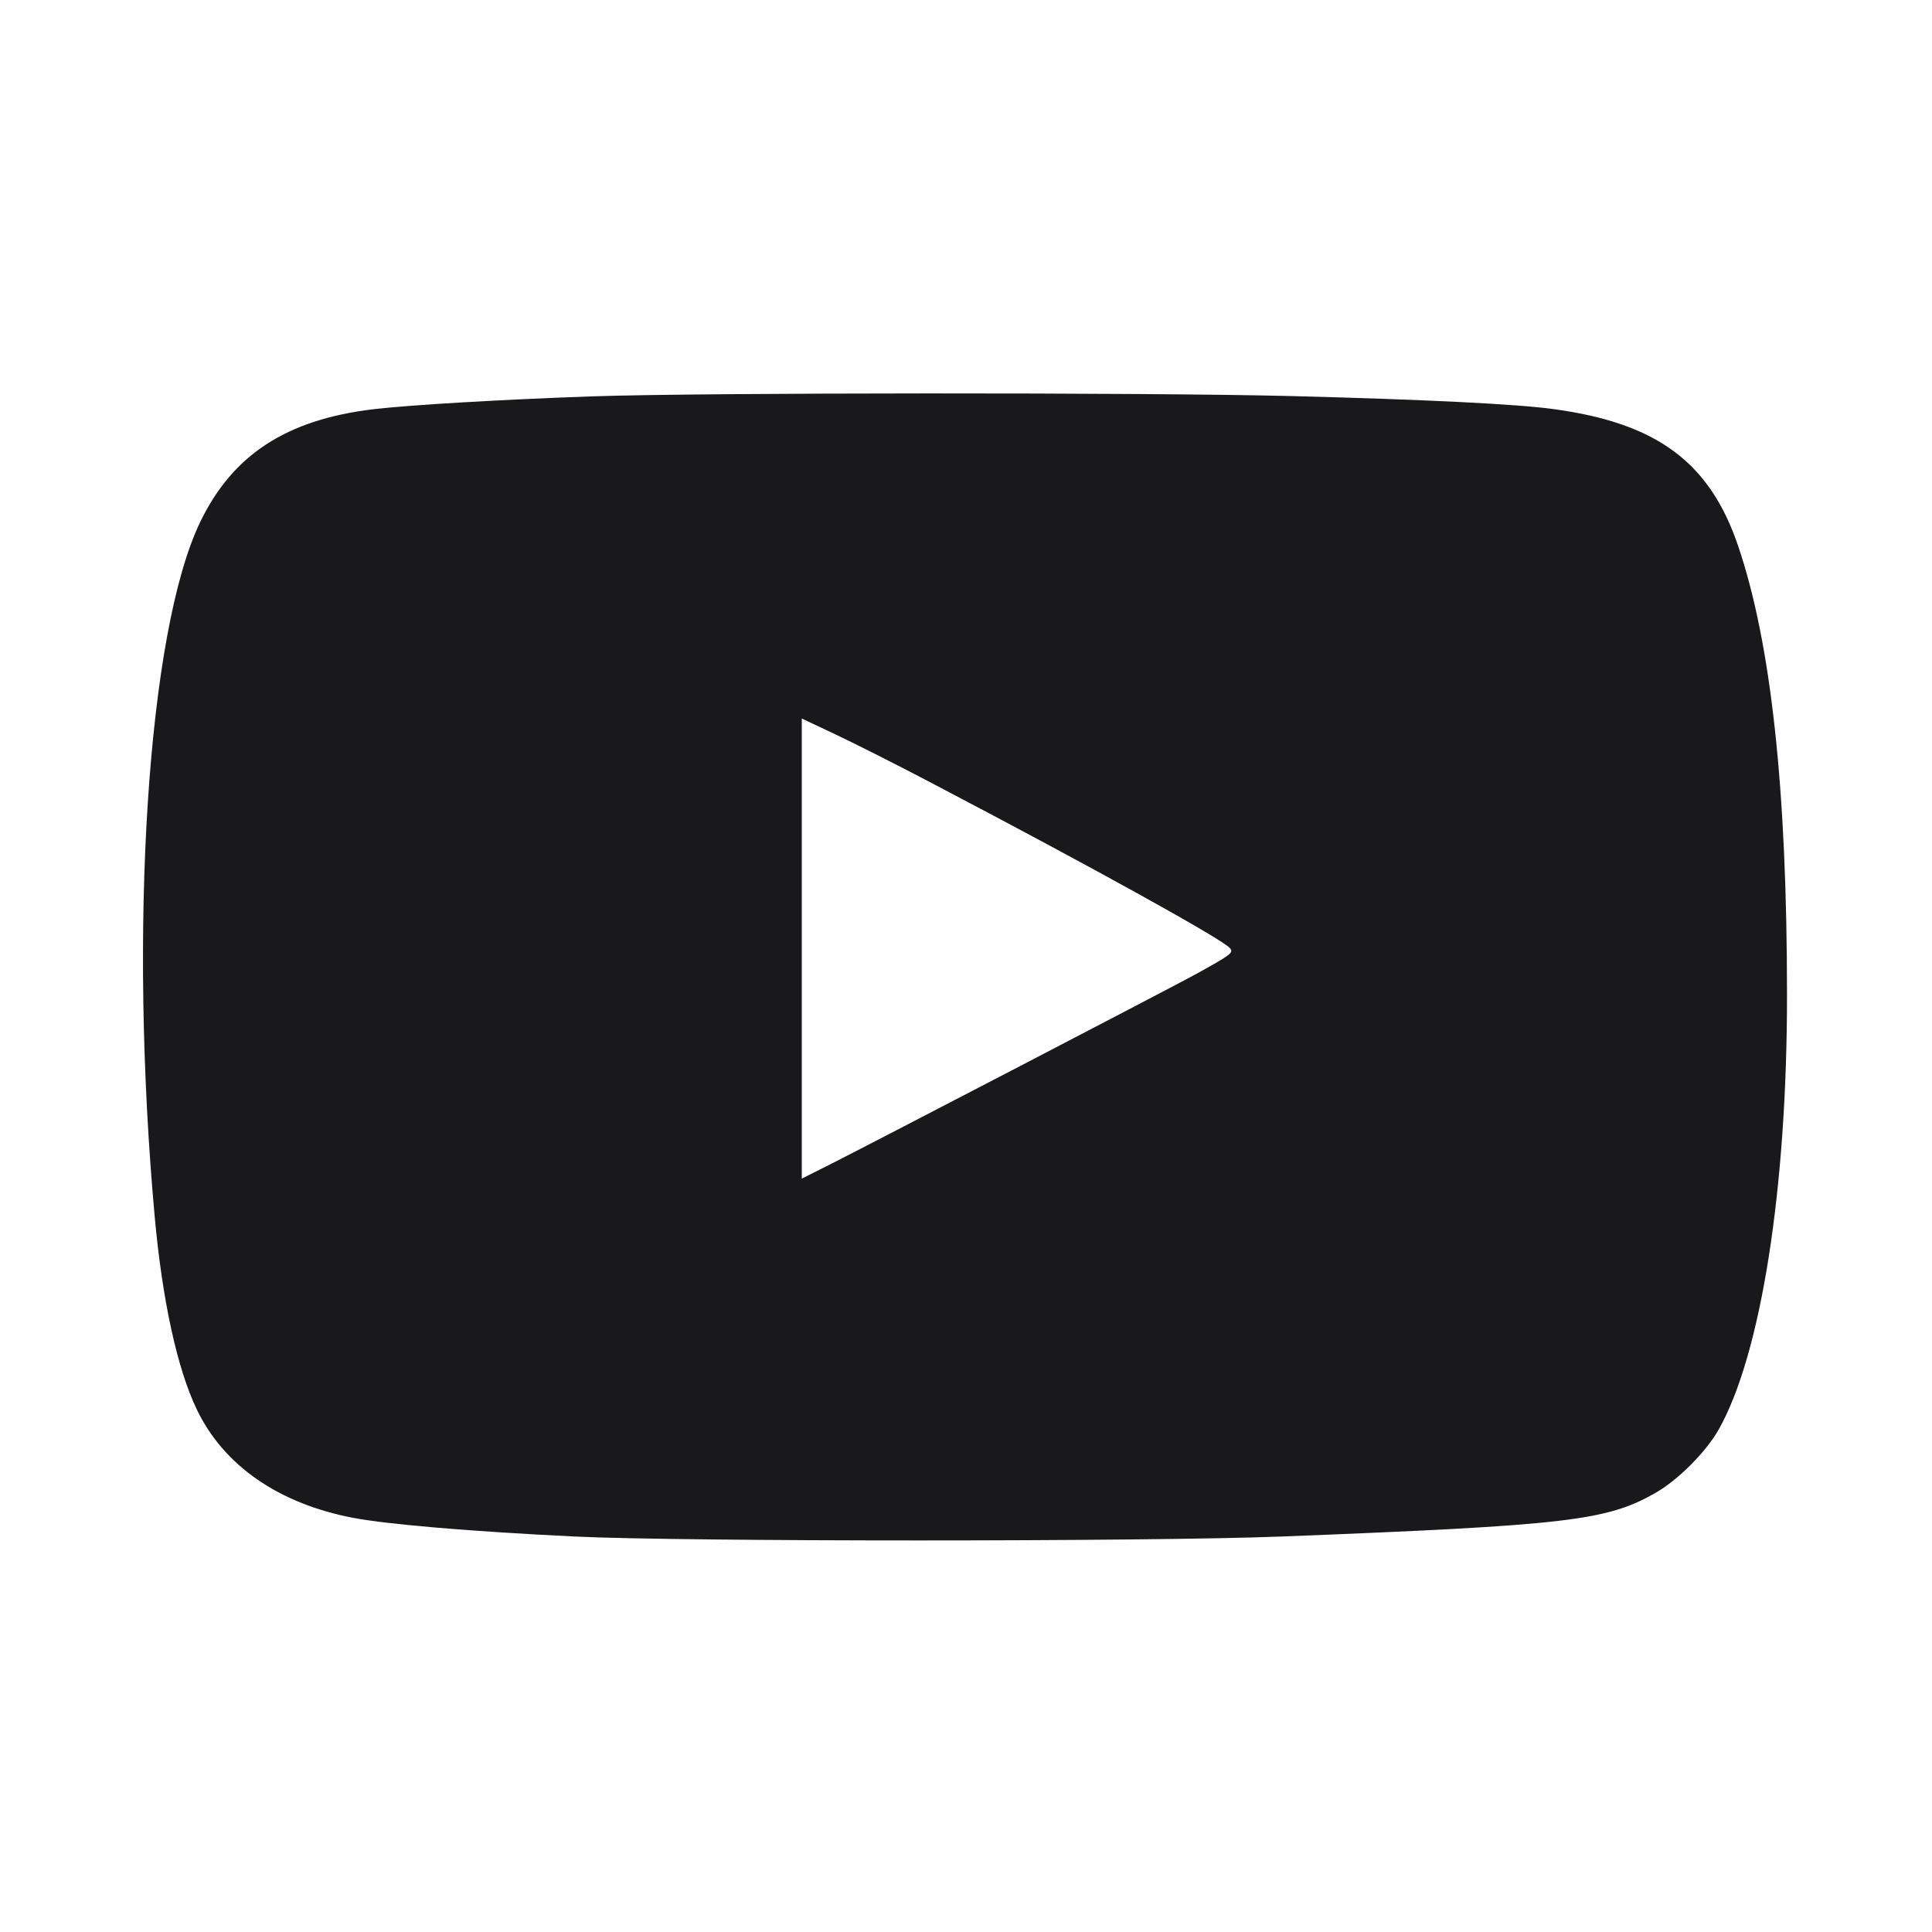
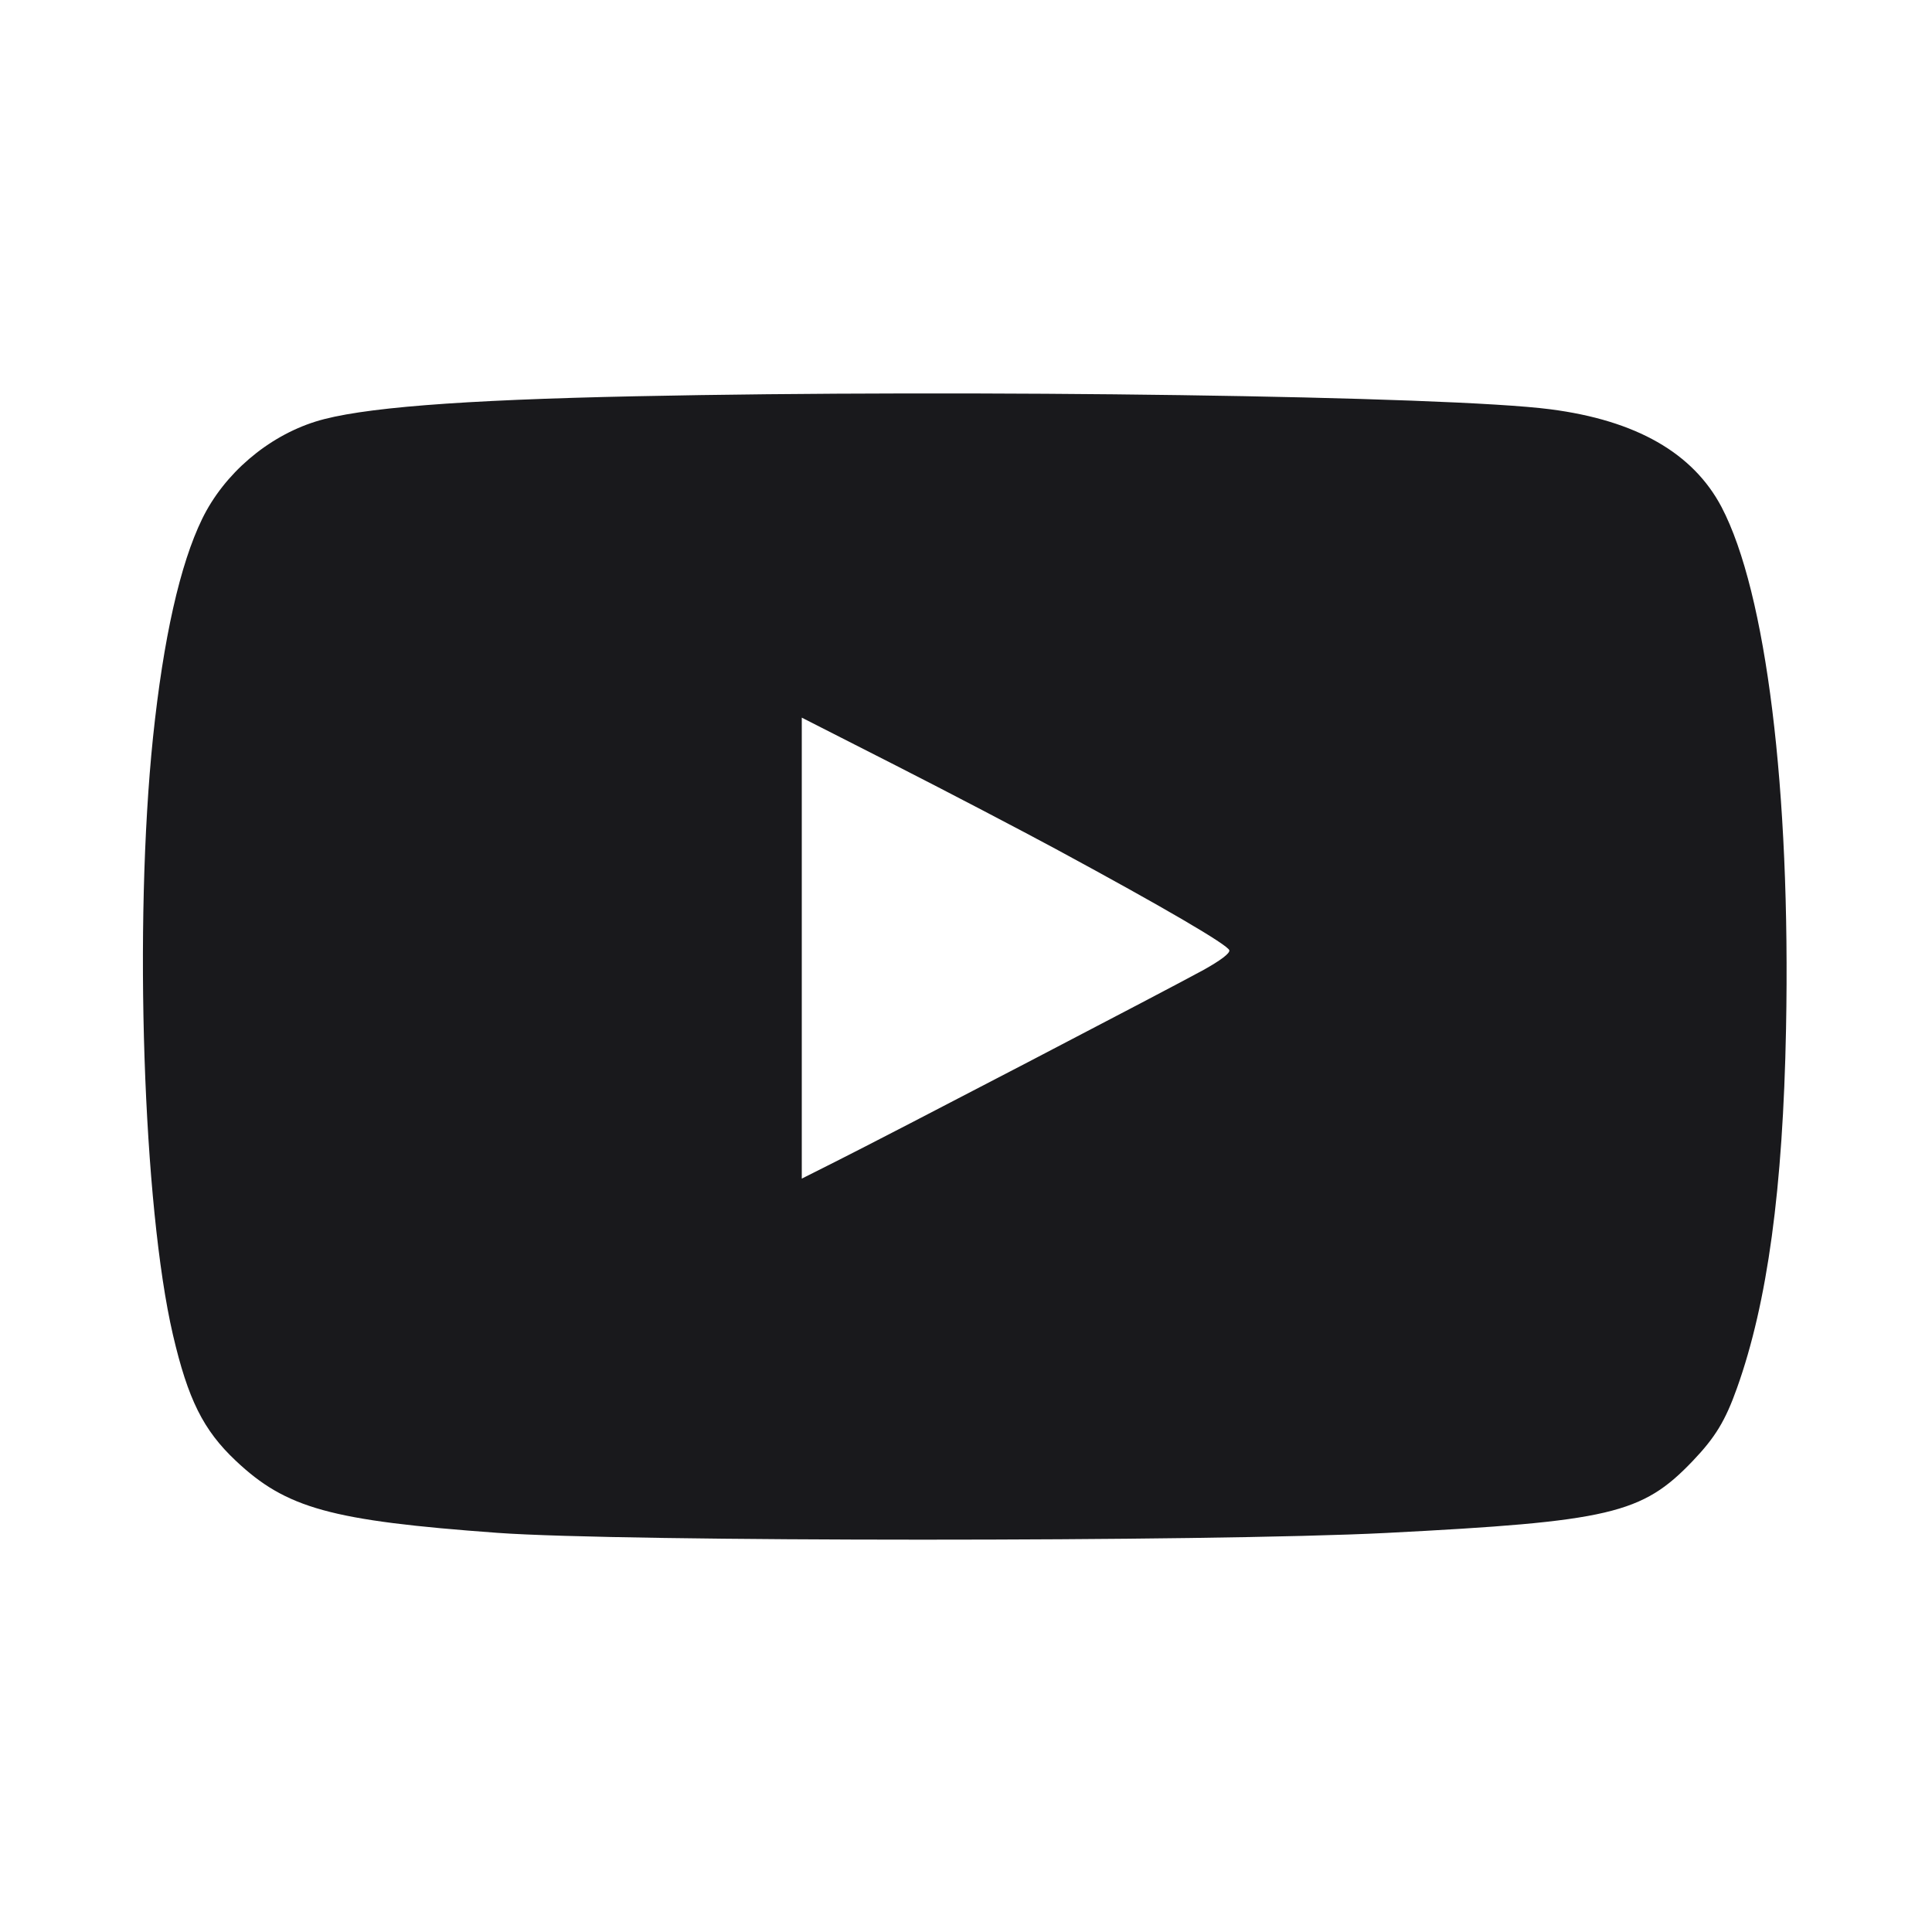
<svg xmlns="http://www.w3.org/2000/svg" width="20" height="20" viewBox="0 0 20 20" fill="none">
-   <path d="M6.133 4.103 C 5.207 4.135,4.242 4.192,3.867 4.236 C 2.963 4.344,2.405 4.709,2.069 5.411 C 1.528 6.545,1.329 9.601,1.602 12.600 C 1.680 13.457,1.834 14.166,2.035 14.586 C 2.313 15.170,2.884 15.566,3.658 15.713 C 4.017 15.781,4.877 15.854,5.950 15.906 C 7.063 15.960,11.881 15.960,13.267 15.906 C 16.226 15.790,16.628 15.743,17.133 15.457 C 17.368 15.324,17.658 15.034,17.791 14.800 C 18.230 14.024,18.500 12.305,18.499 10.300 C 18.499 8.166,18.334 6.656,17.993 5.651 C 17.699 4.785,17.153 4.380,16.083 4.235 C 15.697 4.182,14.757 4.136,13.367 4.100 C 11.870 4.062,7.262 4.064,6.133 4.103 M9.683 8.126 C 11.334 8.992,12.658 9.725,12.732 9.815 C 12.772 9.863,12.748 9.881,12.367 10.091 C 12.144 10.214,8.961 11.869,8.575 12.063 L 8.300 12.201 8.300 9.819 L 8.300 7.438 8.658 7.607 C 8.855 7.700,9.317 7.933,9.683 8.126 " fill="#19191C" stroke="none" fill-rule="evenodd" />
+   <path d="M6.583 4.102 C 4.750 4.140,3.719 4.222,3.267 4.364 C 2.769 4.520,2.320 4.905,2.093 5.371 C 1.864 5.840,1.691 6.609,1.584 7.633 C 1.384 9.562,1.481 12.487,1.790 13.817 C 1.946 14.486,2.104 14.804,2.439 15.120 C 2.963 15.615,3.423 15.742,5.150 15.868 C 6.439 15.962,12.517 15.962,14.350 15.869 C 16.669 15.750,16.998 15.673,17.522 15.125 C 17.756 14.880,17.861 14.708,17.982 14.367 C 18.297 13.484,18.457 12.307,18.489 10.650 C 18.537 8.176,18.284 6.133,17.822 5.250 C 17.527 4.689,16.937 4.352,16.050 4.237 C 14.992 4.099,10.049 4.029,6.583 4.102 M10.950 8.800 C 12.043 9.391,12.716 9.784,12.726 9.838 C 12.732 9.869,12.636 9.942,12.460 10.040 C 12.159 10.207,9.197 11.751,8.642 12.029 L 8.300 12.201 8.300 9.815 L 8.300 7.429 9.275 7.925 C 9.811 8.198,10.565 8.592,10.950 8.800 " fill="#19191C" stroke="none" fill-rule="evenodd" />
</svg>
